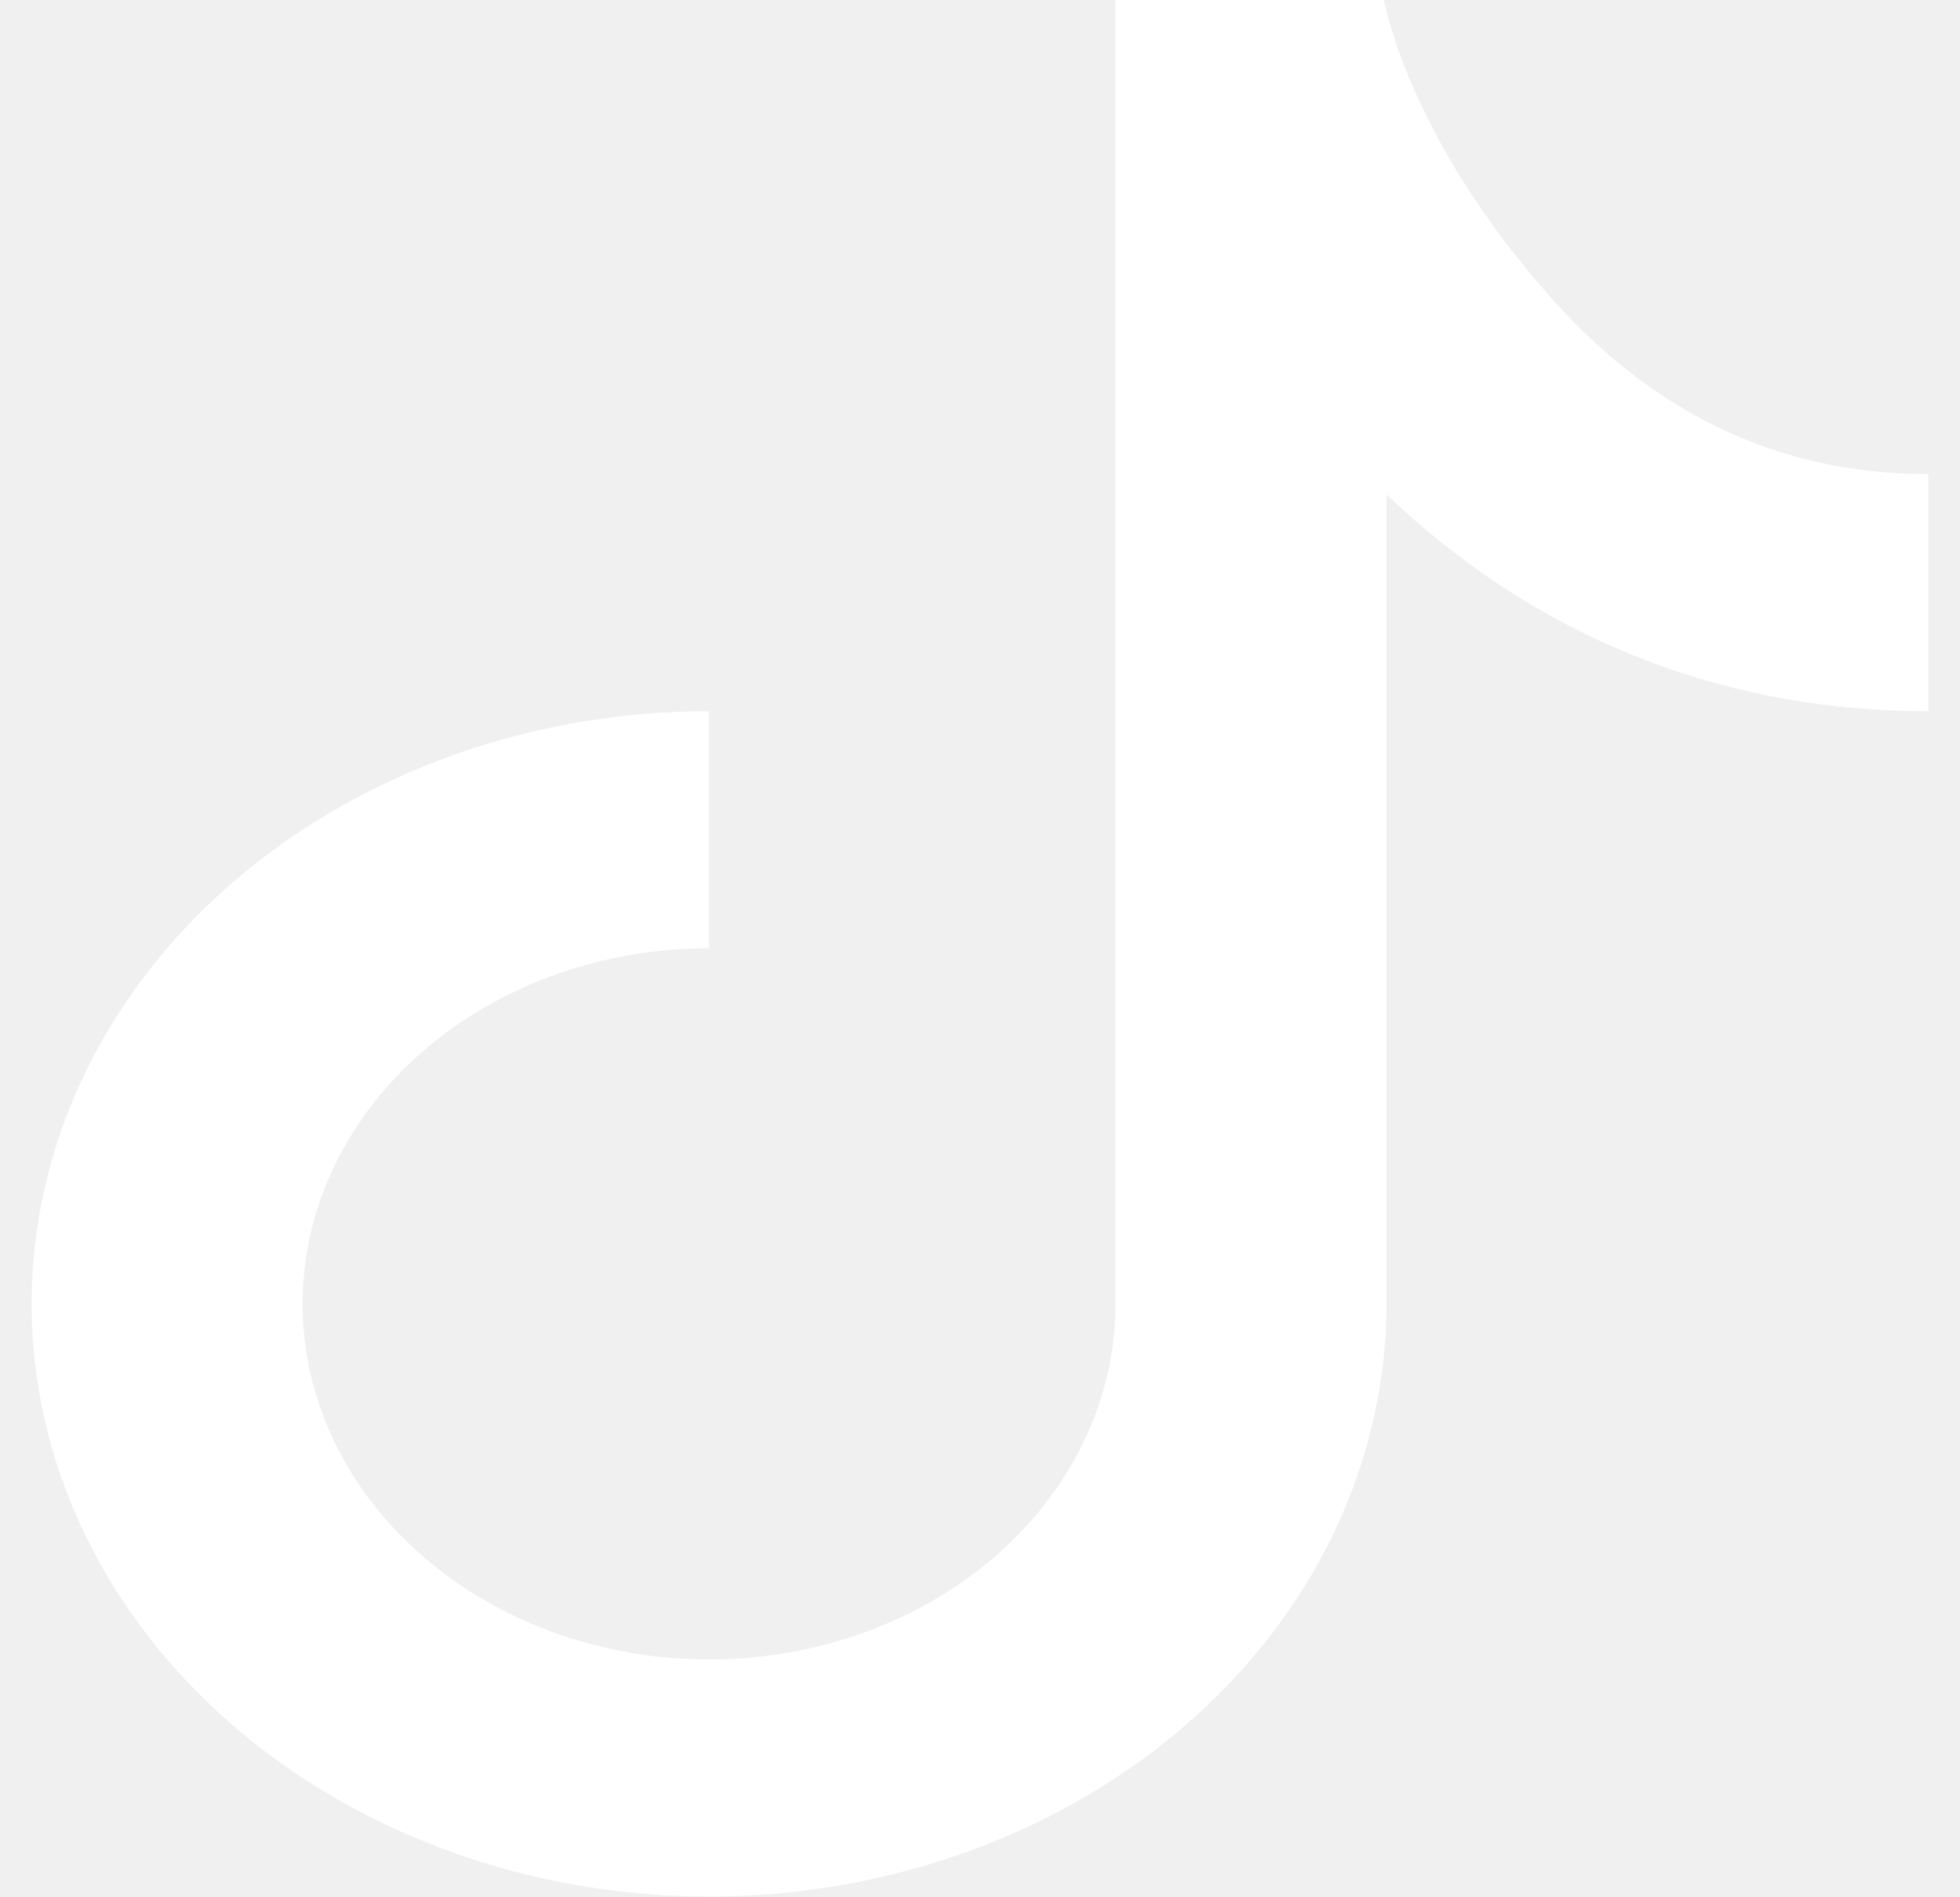
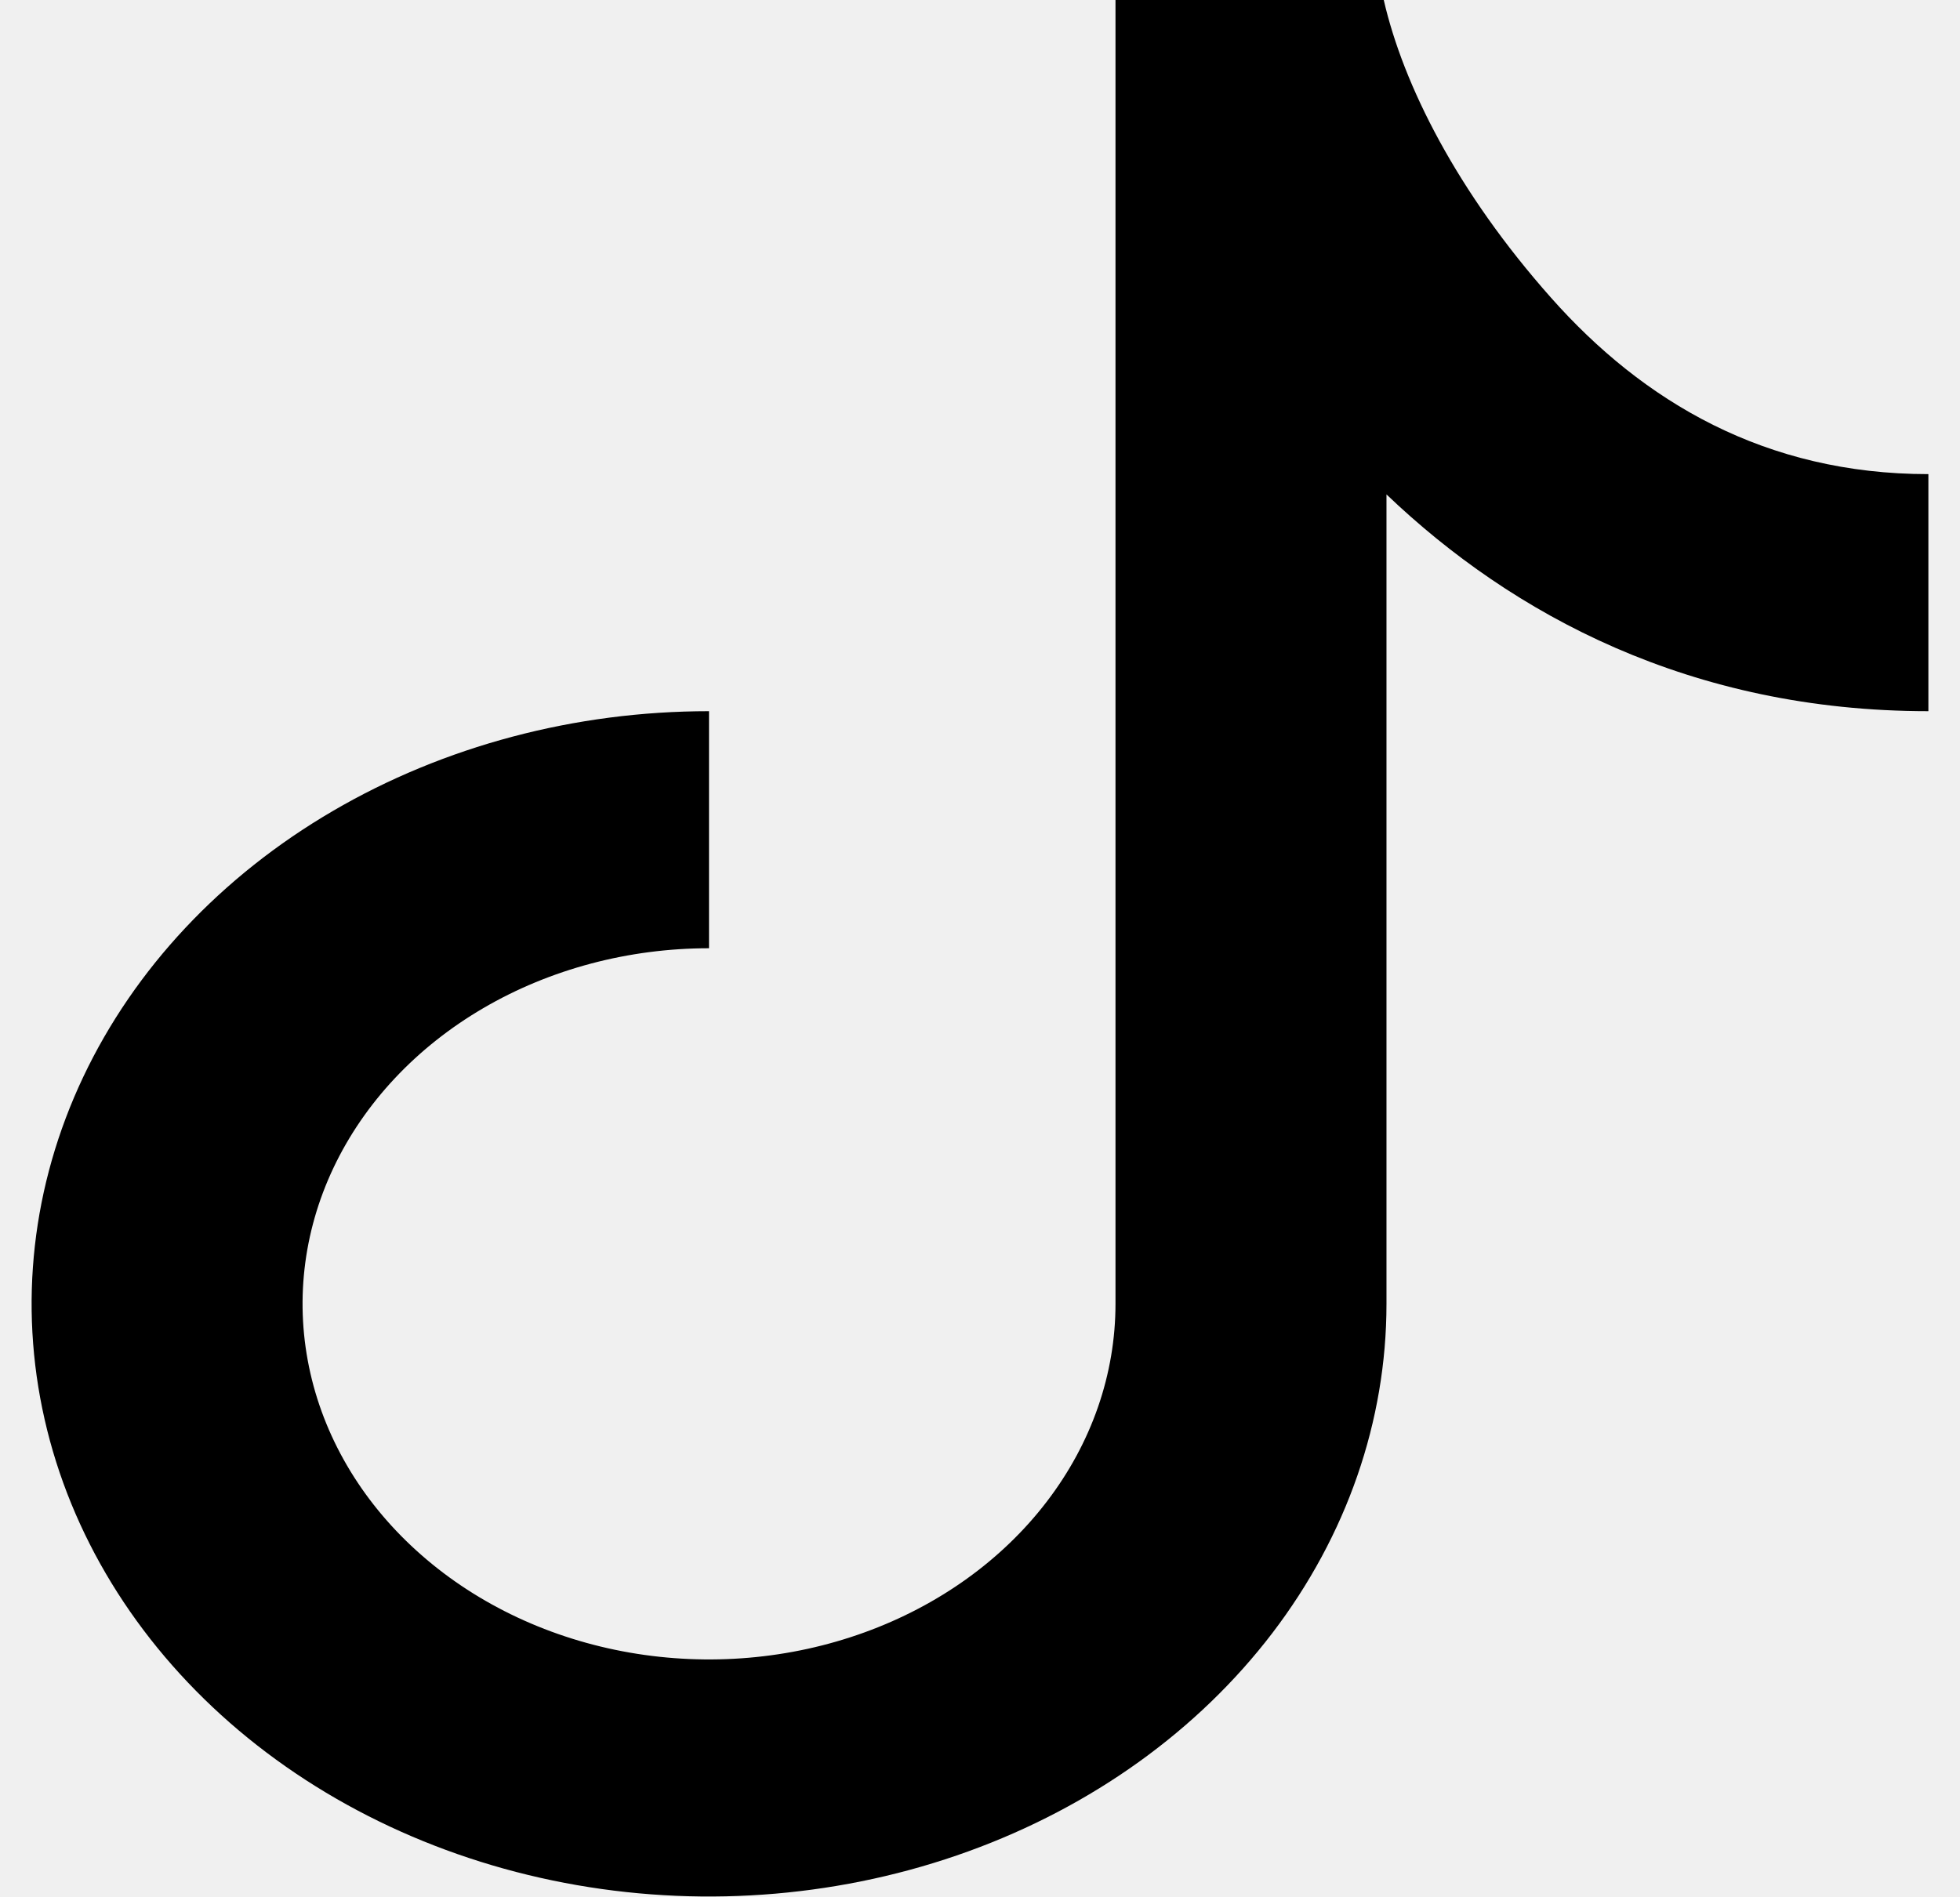
<svg xmlns="http://www.w3.org/2000/svg" width="31" height="30" viewBox="0 0 31 30" fill="none">
-   <path d="M17.643 0H21.886C22.194 1.341 23.043 3.032 24.532 4.71C25.989 6.354 27.922 7.5 30.5 7.5V11.25C26.744 11.25 23.921 9.724 21.929 7.821V20.625C21.929 22.479 21.3 24.292 20.123 25.834C18.946 27.375 17.272 28.577 15.315 29.286C13.357 29.996 11.202 30.182 9.124 29.82C7.046 29.458 5.137 28.565 3.638 27.254C2.14 25.943 1.119 24.273 0.706 22.454C0.292 20.635 0.505 18.75 1.316 17.037C2.127 15.324 3.5 13.86 5.262 12.83C7.024 11.8 9.095 11.25 11.214 11.25V15C9.943 15 8.7 15.33 7.643 15.948C6.586 16.566 5.762 17.445 5.275 18.472C4.788 19.5 4.661 20.631 4.909 21.722C5.157 22.814 5.77 23.816 6.669 24.602C7.568 25.389 8.713 25.925 9.96 26.142C11.207 26.359 12.5 26.248 13.674 25.822C14.849 25.396 15.853 24.675 16.559 23.75C17.266 22.825 17.643 21.738 17.643 20.625V0Z" fill="white" />
+   <path d="M17.643 0H21.886C22.194 1.341 23.043 3.032 24.532 4.71C25.989 6.354 27.922 7.5 30.5 7.5V11.25C26.744 11.25 23.921 9.724 21.929 7.821V20.625C21.929 22.479 21.3 24.292 20.123 25.834C18.946 27.375 17.272 28.577 15.315 29.286C13.357 29.996 11.202 30.182 9.124 29.82C7.046 29.458 5.137 28.565 3.638 27.254C2.14 25.943 1.119 24.273 0.706 22.454C0.292 20.635 0.505 18.75 1.316 17.037C2.127 15.324 3.5 13.86 5.262 12.83C7.024 11.8 9.095 11.25 11.214 11.25V15C9.943 15 8.7 15.33 7.643 15.948C6.586 16.566 5.762 17.445 5.275 18.472C4.788 19.5 4.661 20.631 4.909 21.722C5.157 22.814 5.77 23.816 6.669 24.602C7.568 25.389 8.713 25.925 9.96 26.142C11.207 26.359 12.5 26.248 13.674 25.822C14.849 25.396 15.853 24.675 16.559 23.75C17.266 22.825 17.643 21.738 17.643 20.625V0Z" fill="black" />
</svg>
